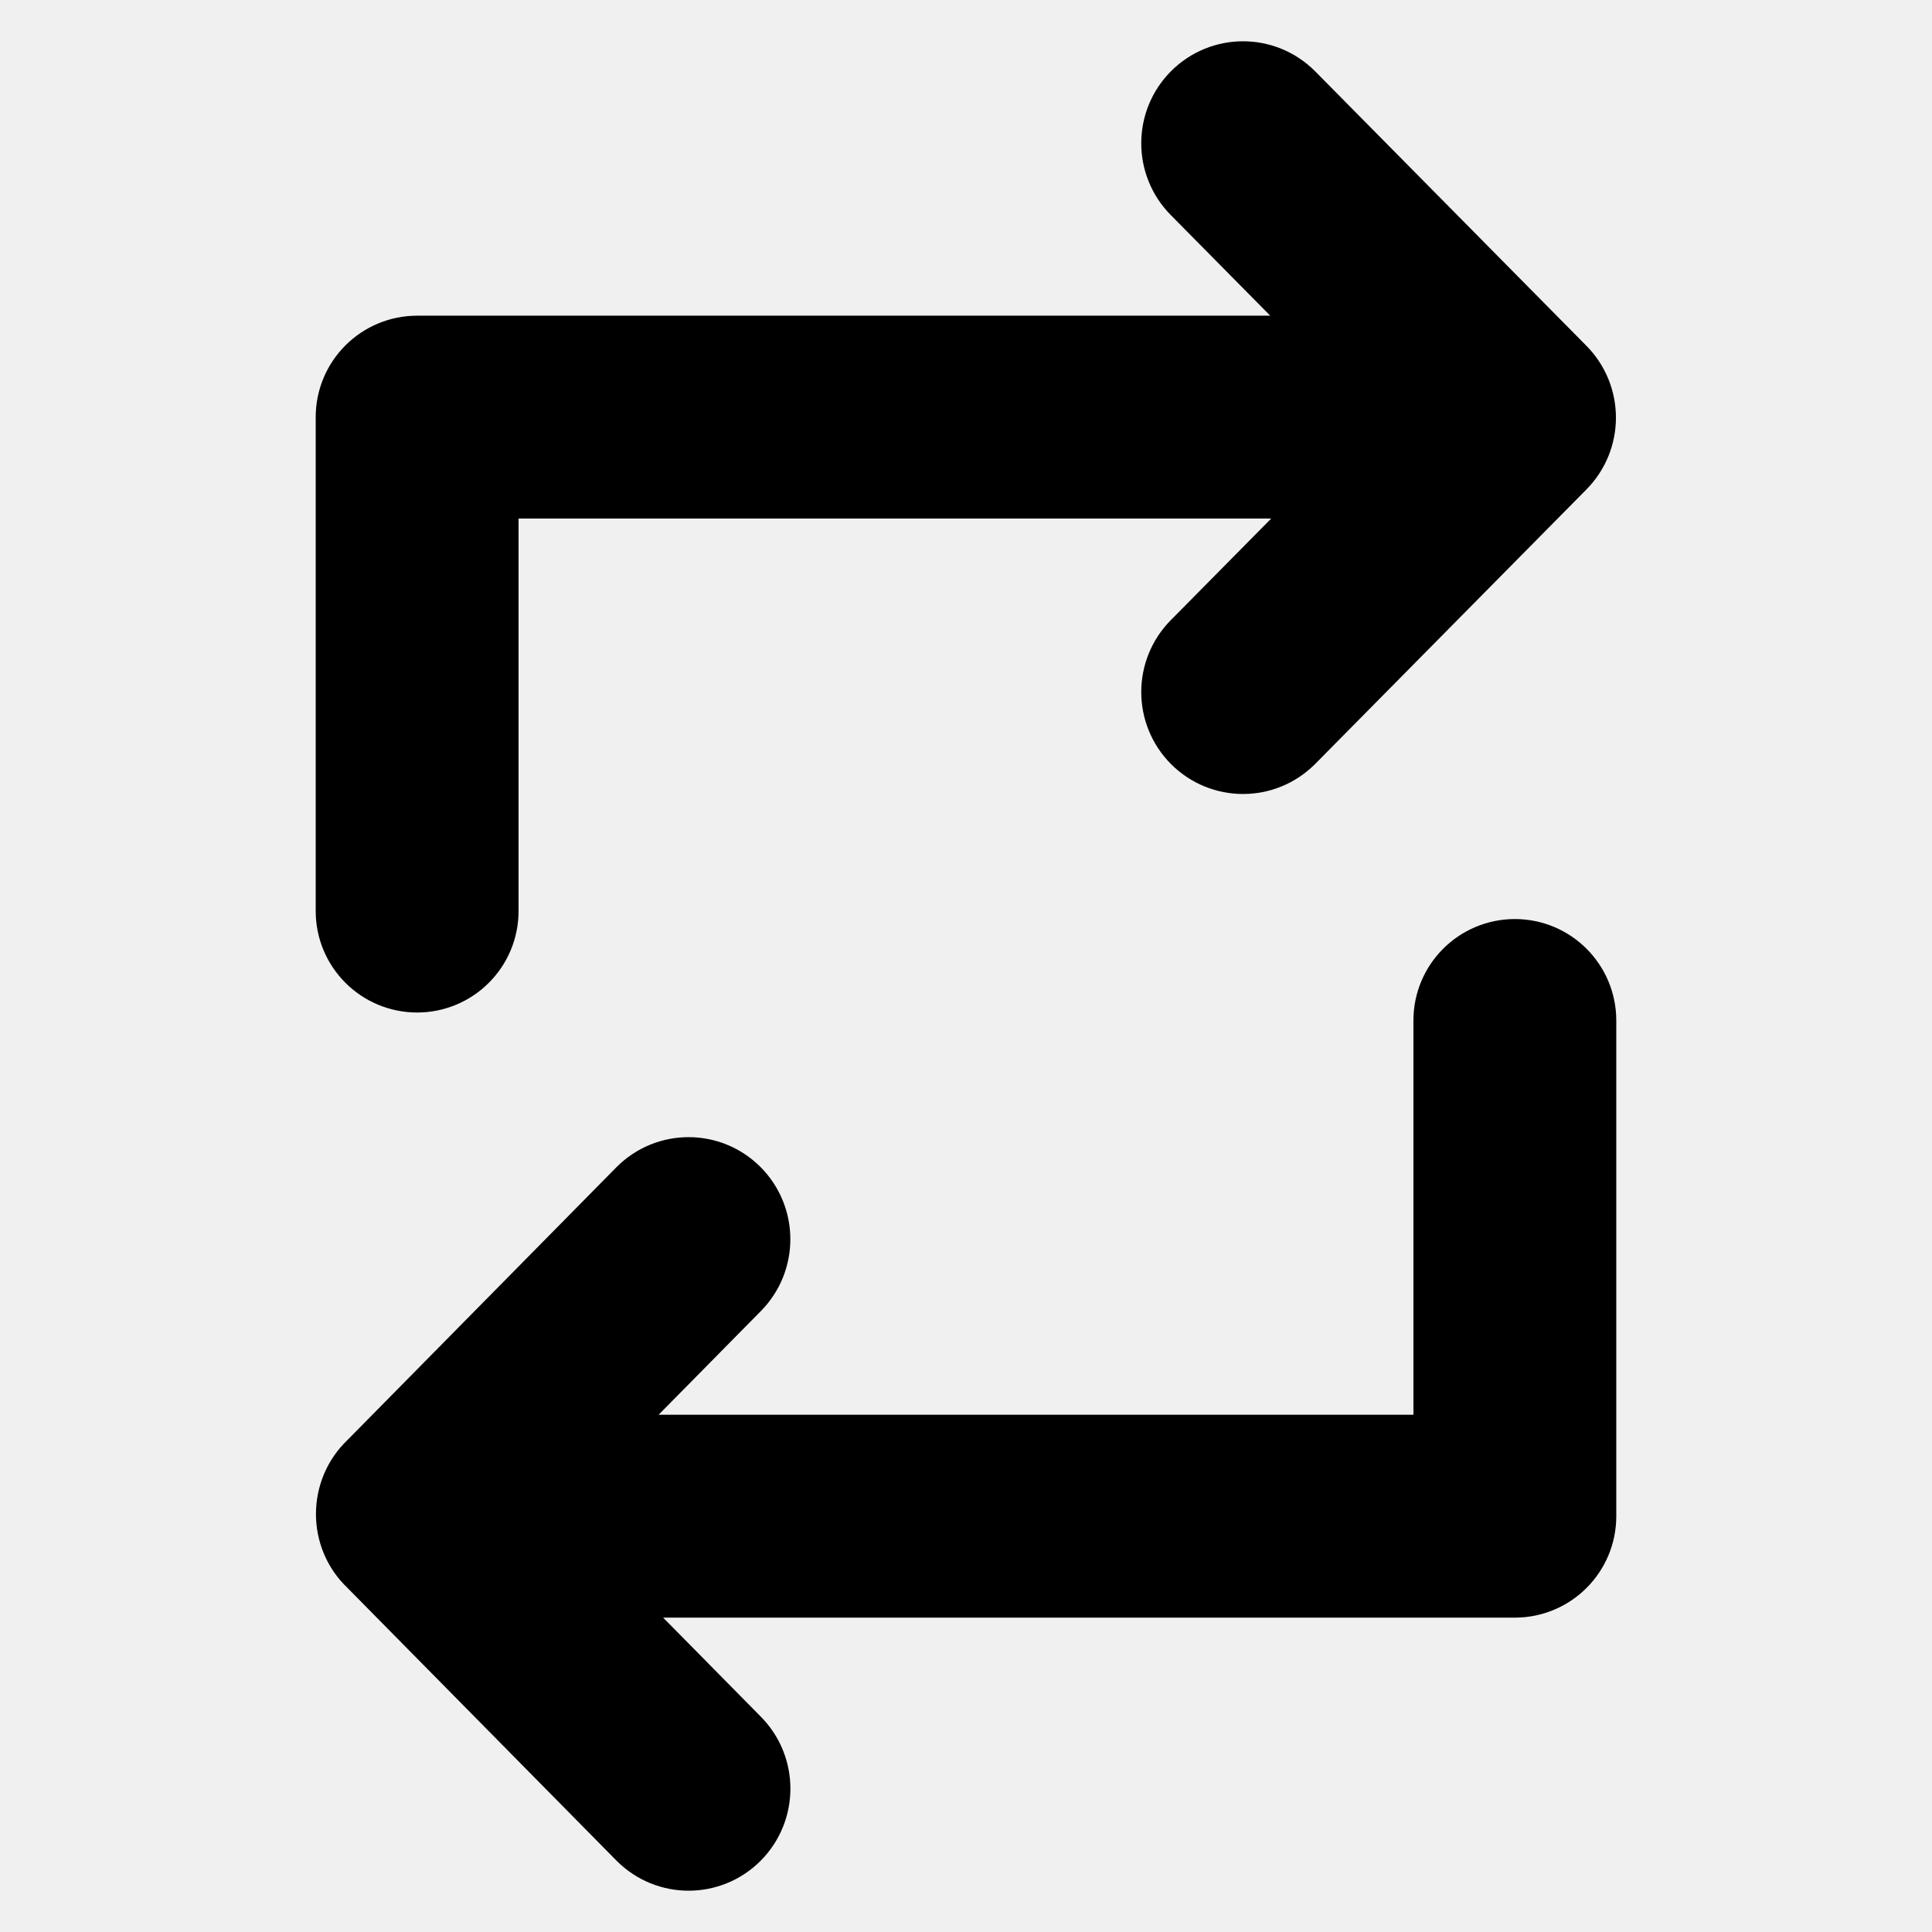
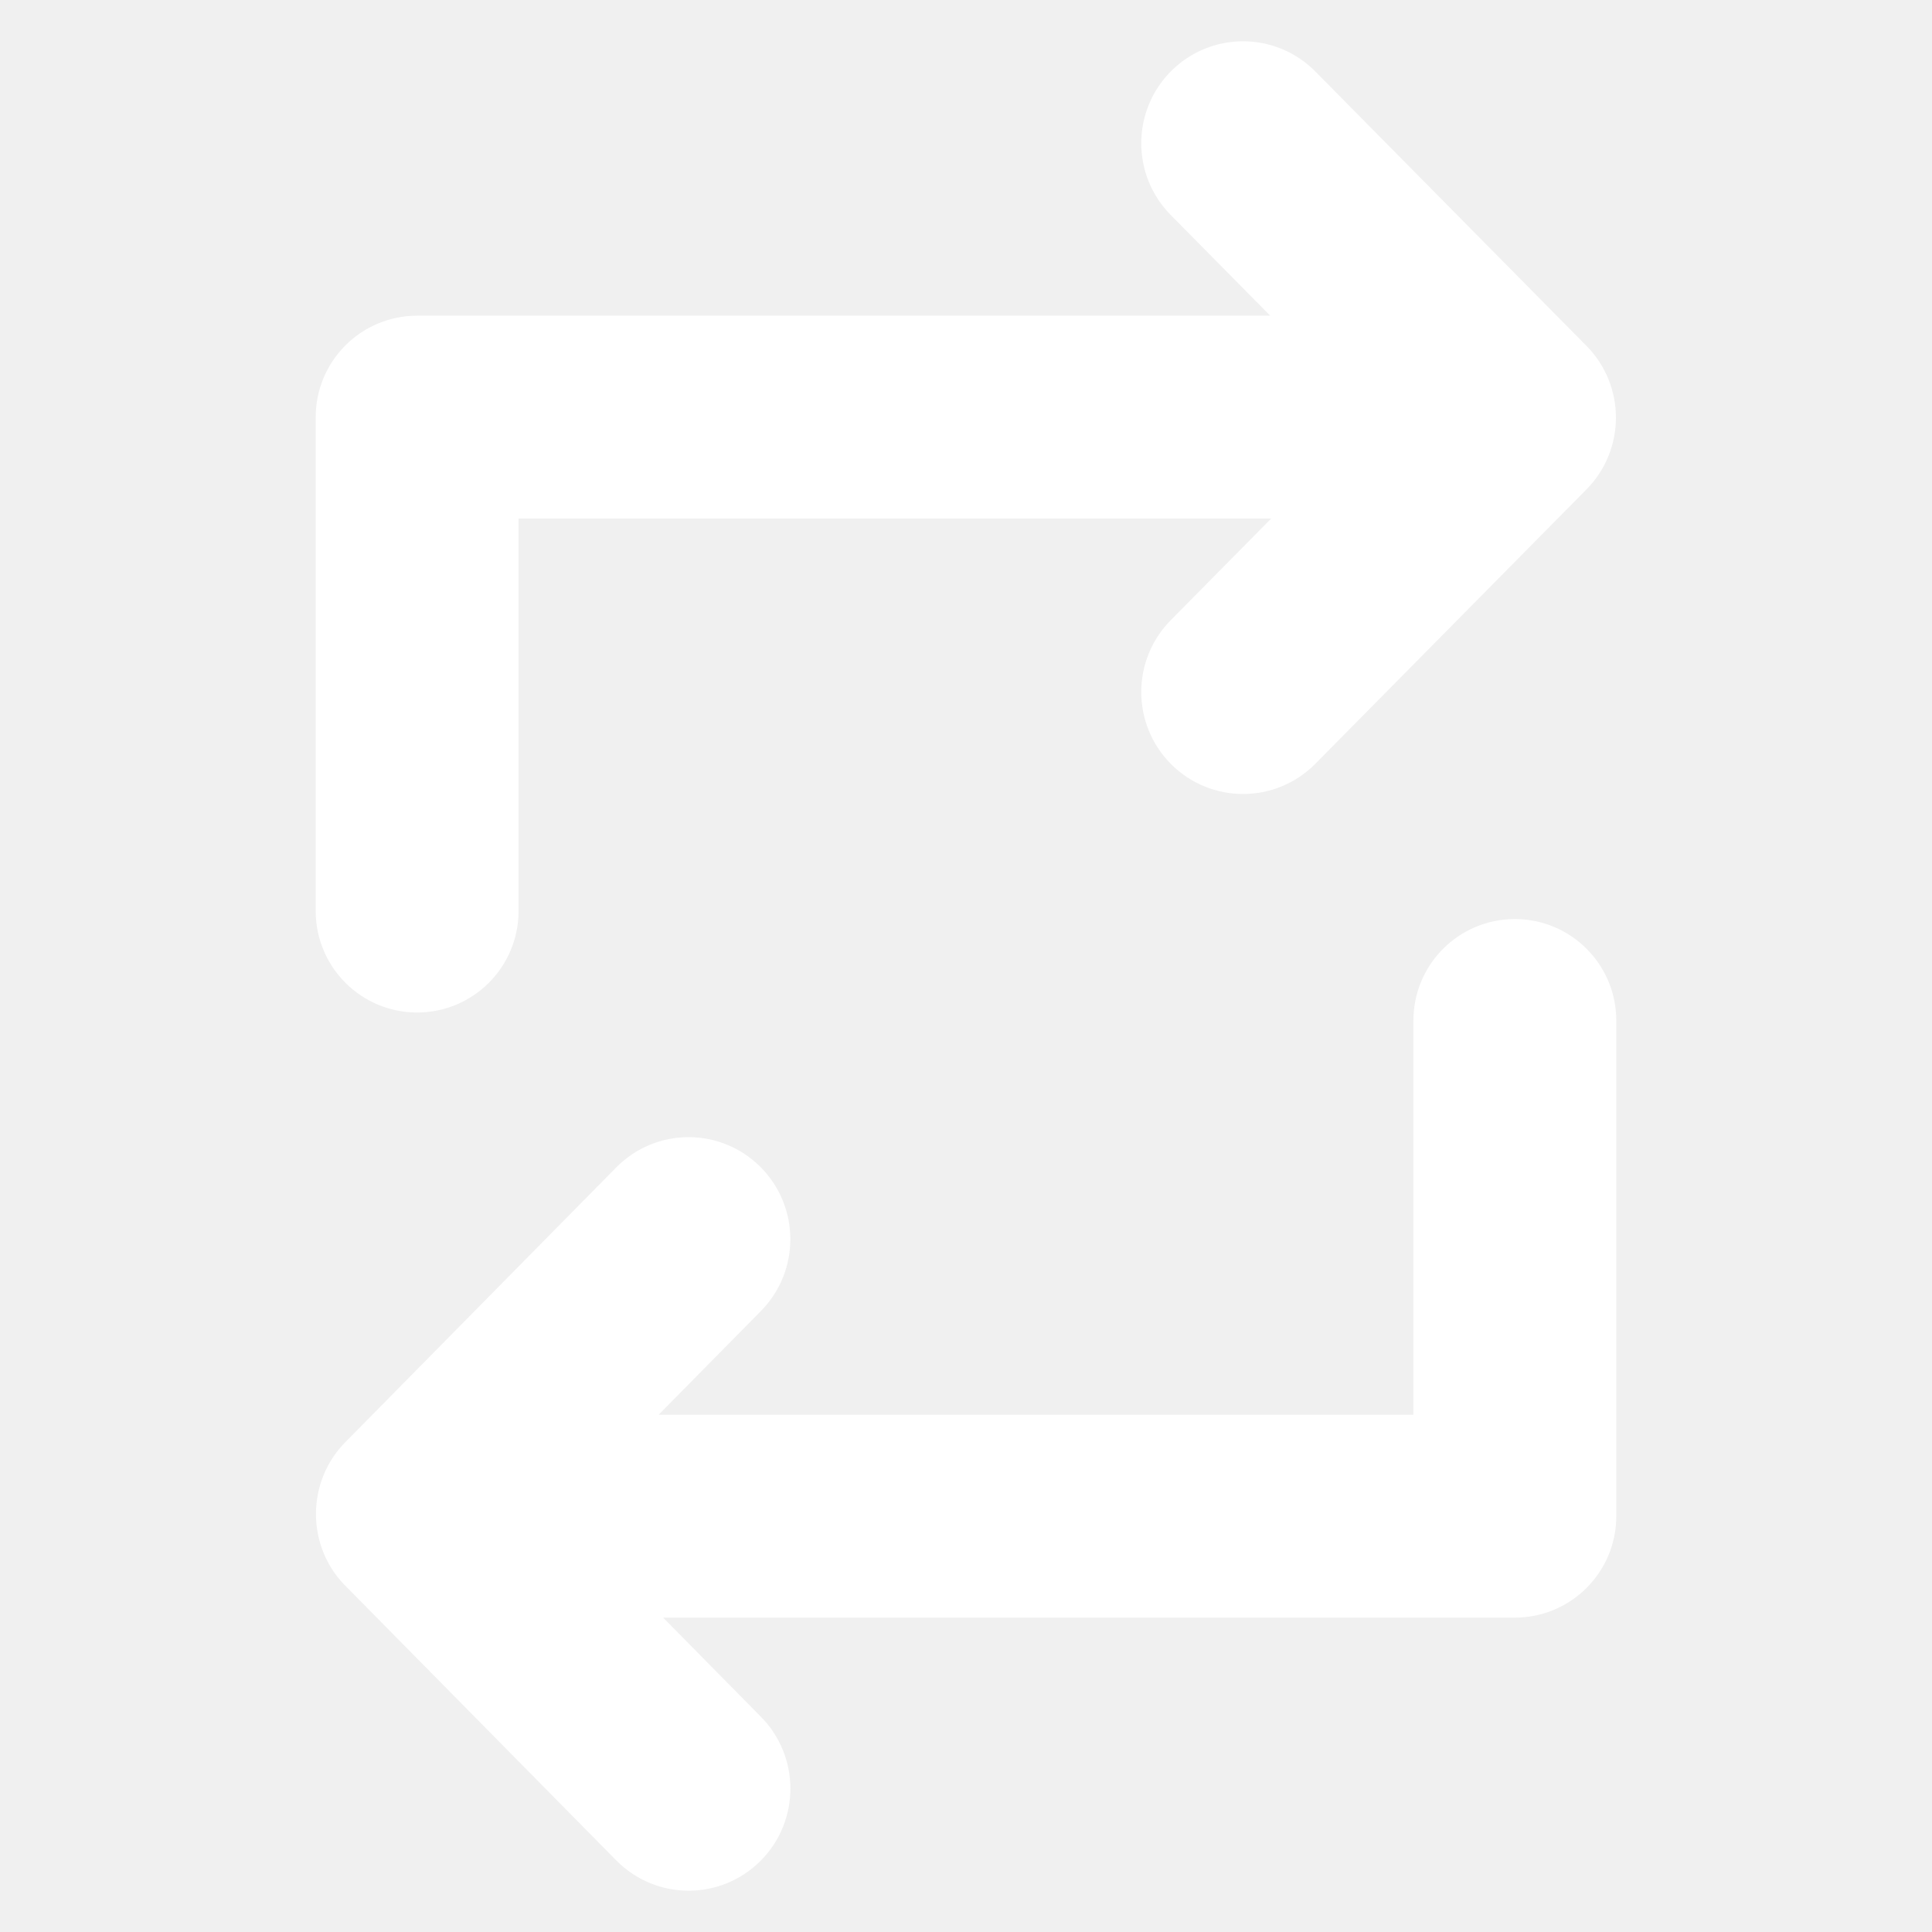
- <svg xmlns="http://www.w3.org/2000/svg" fill="currentColor" height="200px" width="200px" version="1.1" id="Capa_1" viewBox="-19.25 -19.25 423.47 423.47" xml:space="preserve" stroke="currentColor" stroke-width="20.403">
+ <svg xmlns="http://www.w3.org/2000/svg" fill="white" height="200px" width="200px" version="1.1" id="Capa_1" viewBox="-19.25 -19.25 423.47 423.47" xml:space="preserve" stroke="white" stroke-width="20.403">
  <g id="SVGRepo_bgCarrier" stroke-width="0" />
  <g id="SVGRepo_tracerCarrier" stroke-linecap="round" stroke-linejoin="round" />
  <g id="SVGRepo_iconCarrier">
    <g>
      <g id="Group_Arrows">
        <path d="M72.18,192.479c6.641,0,12.03-5.39,12.03-12.03V84.206h199.595l-39.159,39.628c-4.728,4.752-4.728,12.439,0,17.191 c4.728,4.74,12.391,4.74,17.119,0l59.43-60.139c4.728-4.752,4.728-12.439,0-17.191l0,0l-59.43-60.139 c-4.728-4.74-12.391-4.74-17.119,0s-4.728,12.439,0,17.179l38.942,39.411H72.18c-6.641,0-12.03,5.39-12.03,12.03v108.273 C60.15,187.089,65.54,192.479,72.18,192.479z" />
        <path d="M312.786,192.395c-6.641,0-12.03,5.39-12.03,12.03v96.615H100.728l39.508-40.061c4.728-4.752,4.728-12.463,0-17.215 c-4.728-4.752-12.391-4.752-17.119,0L64,303.723c-5.041,4.764-5.077,12.969,0,17.733l59.129,59.947 c4.728,4.752,12.391,4.752,17.119,0s4.728-12.463,0-17.215l-38.533-39.074h211.072c6.641,0,12.03-5.39,12.03-12.03V204.437 C324.817,197.784,319.427,192.395,312.786,192.395z" />
      </g>
      <g> </g>
      <g> </g>
      <g> </g>
      <g> </g>
      <g> </g>
      <g> </g>
    </g>
  </g>
</svg>
